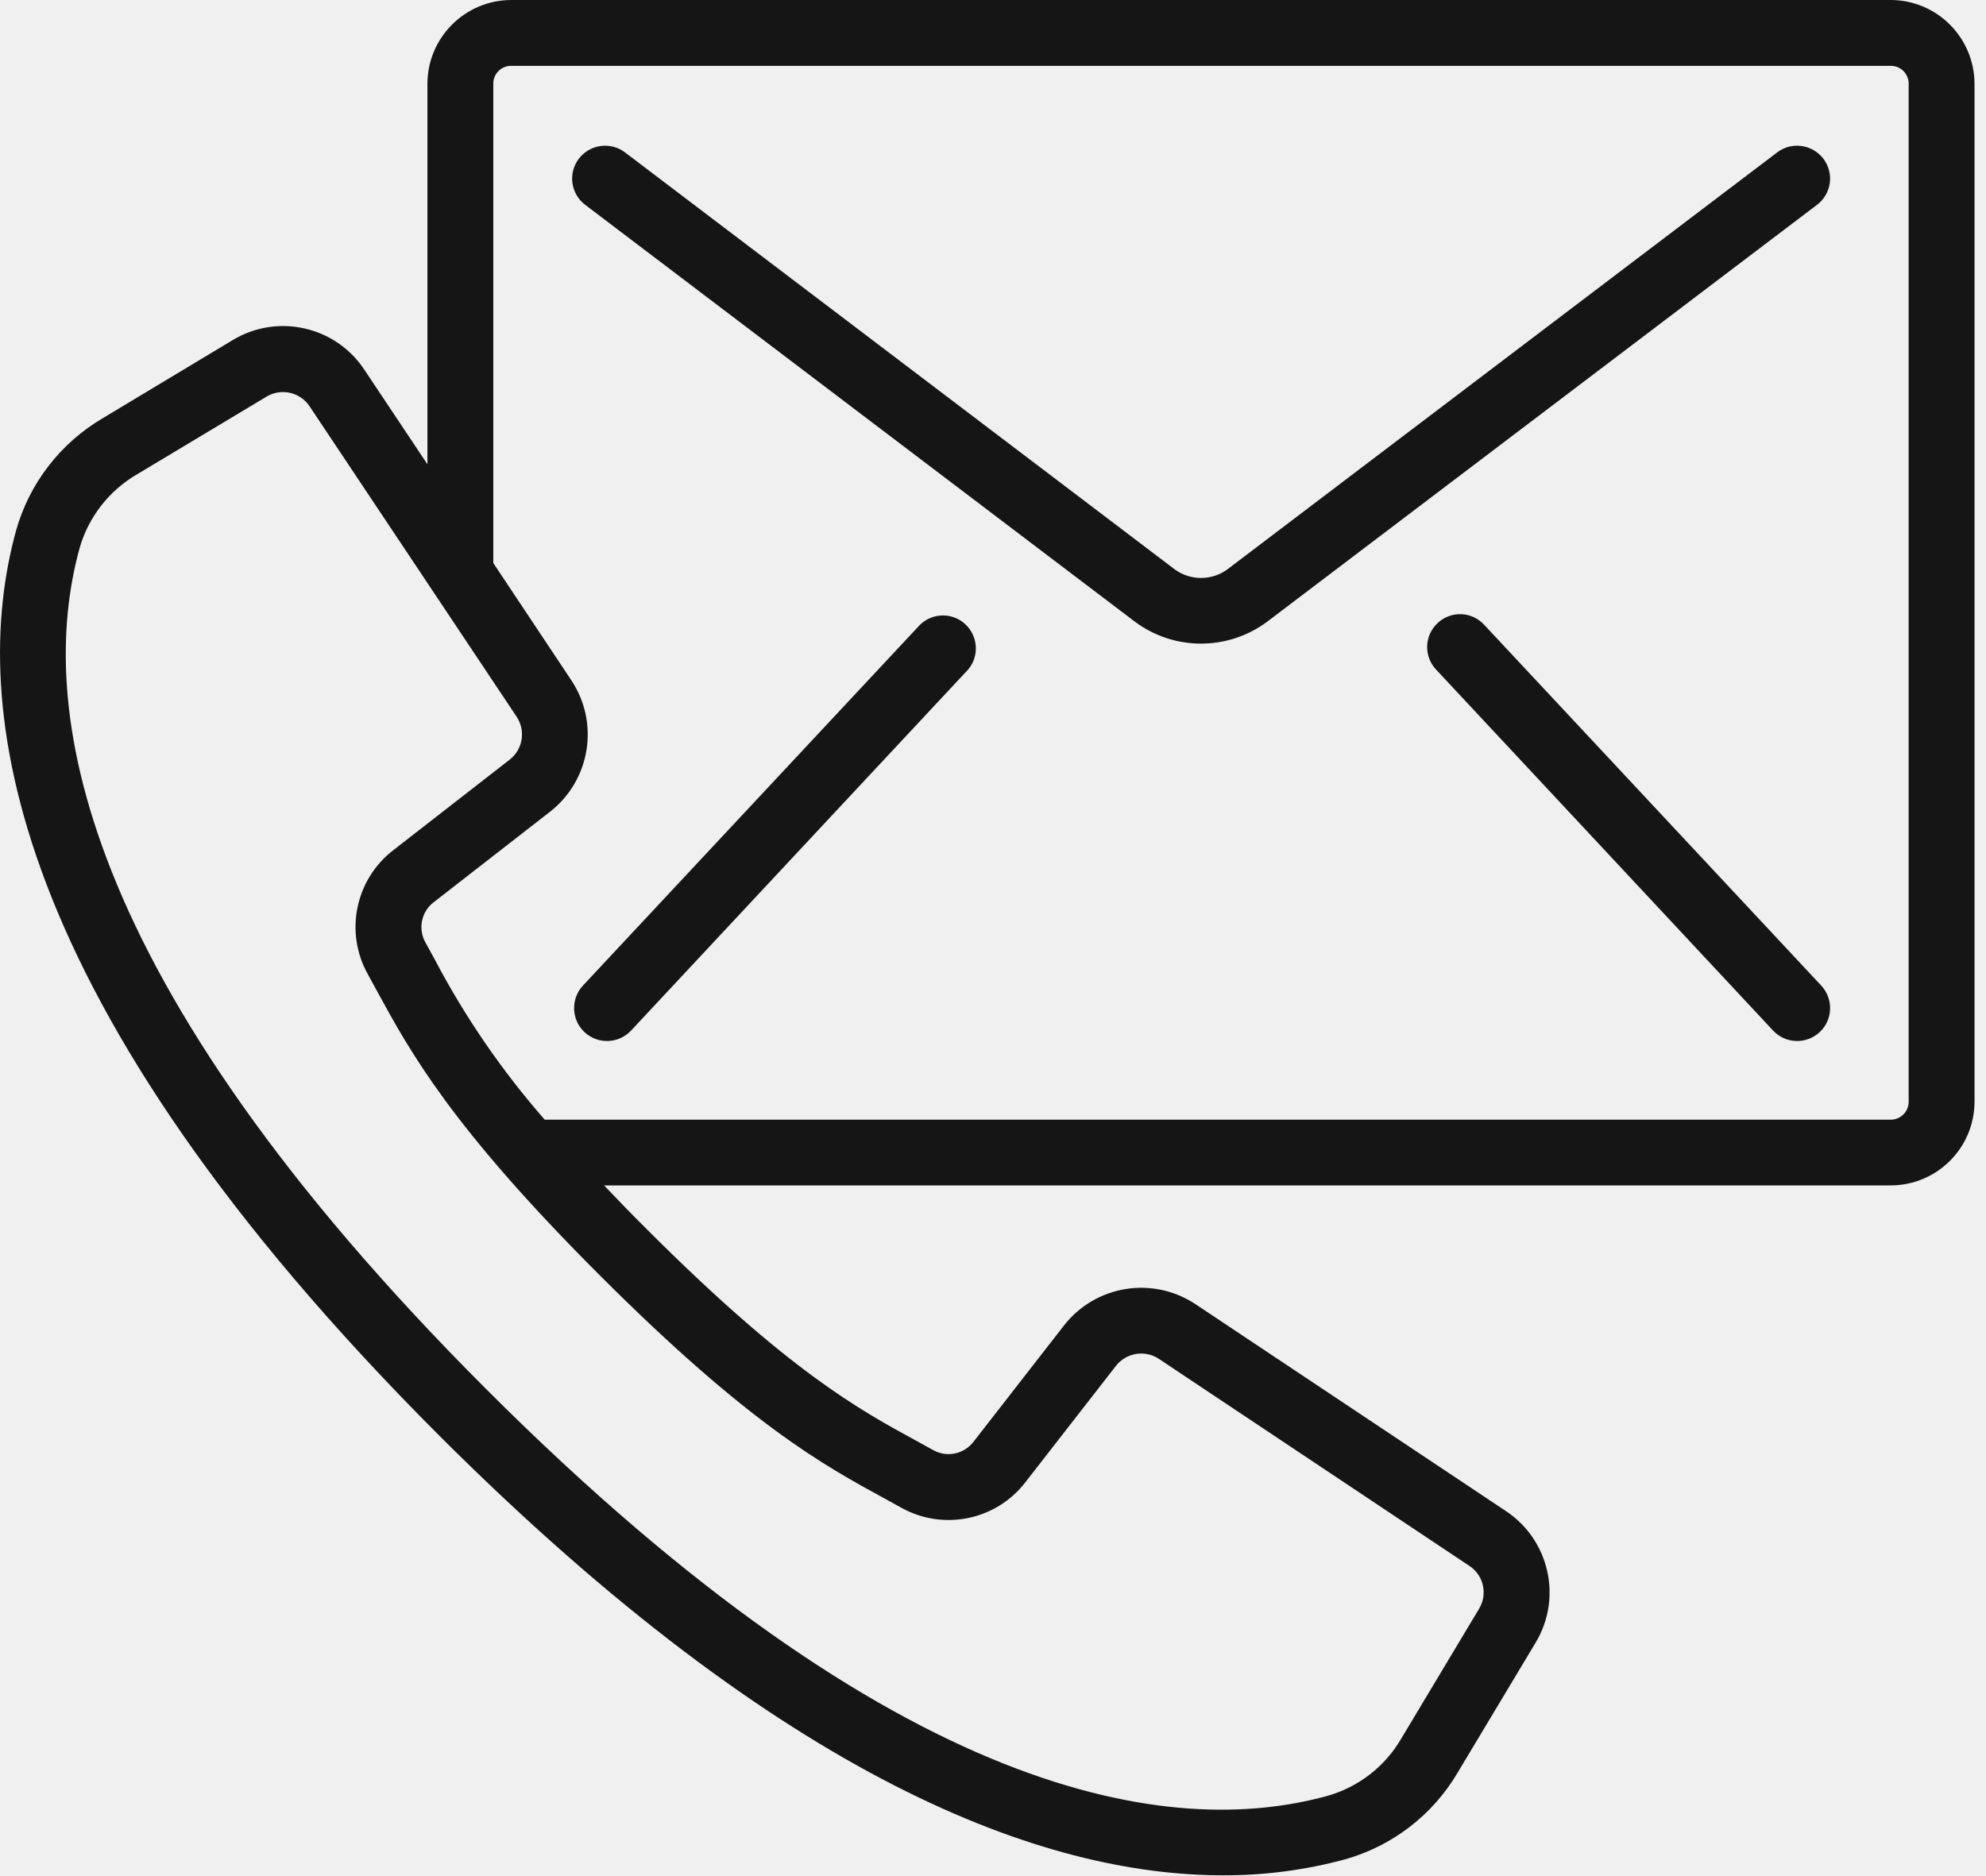
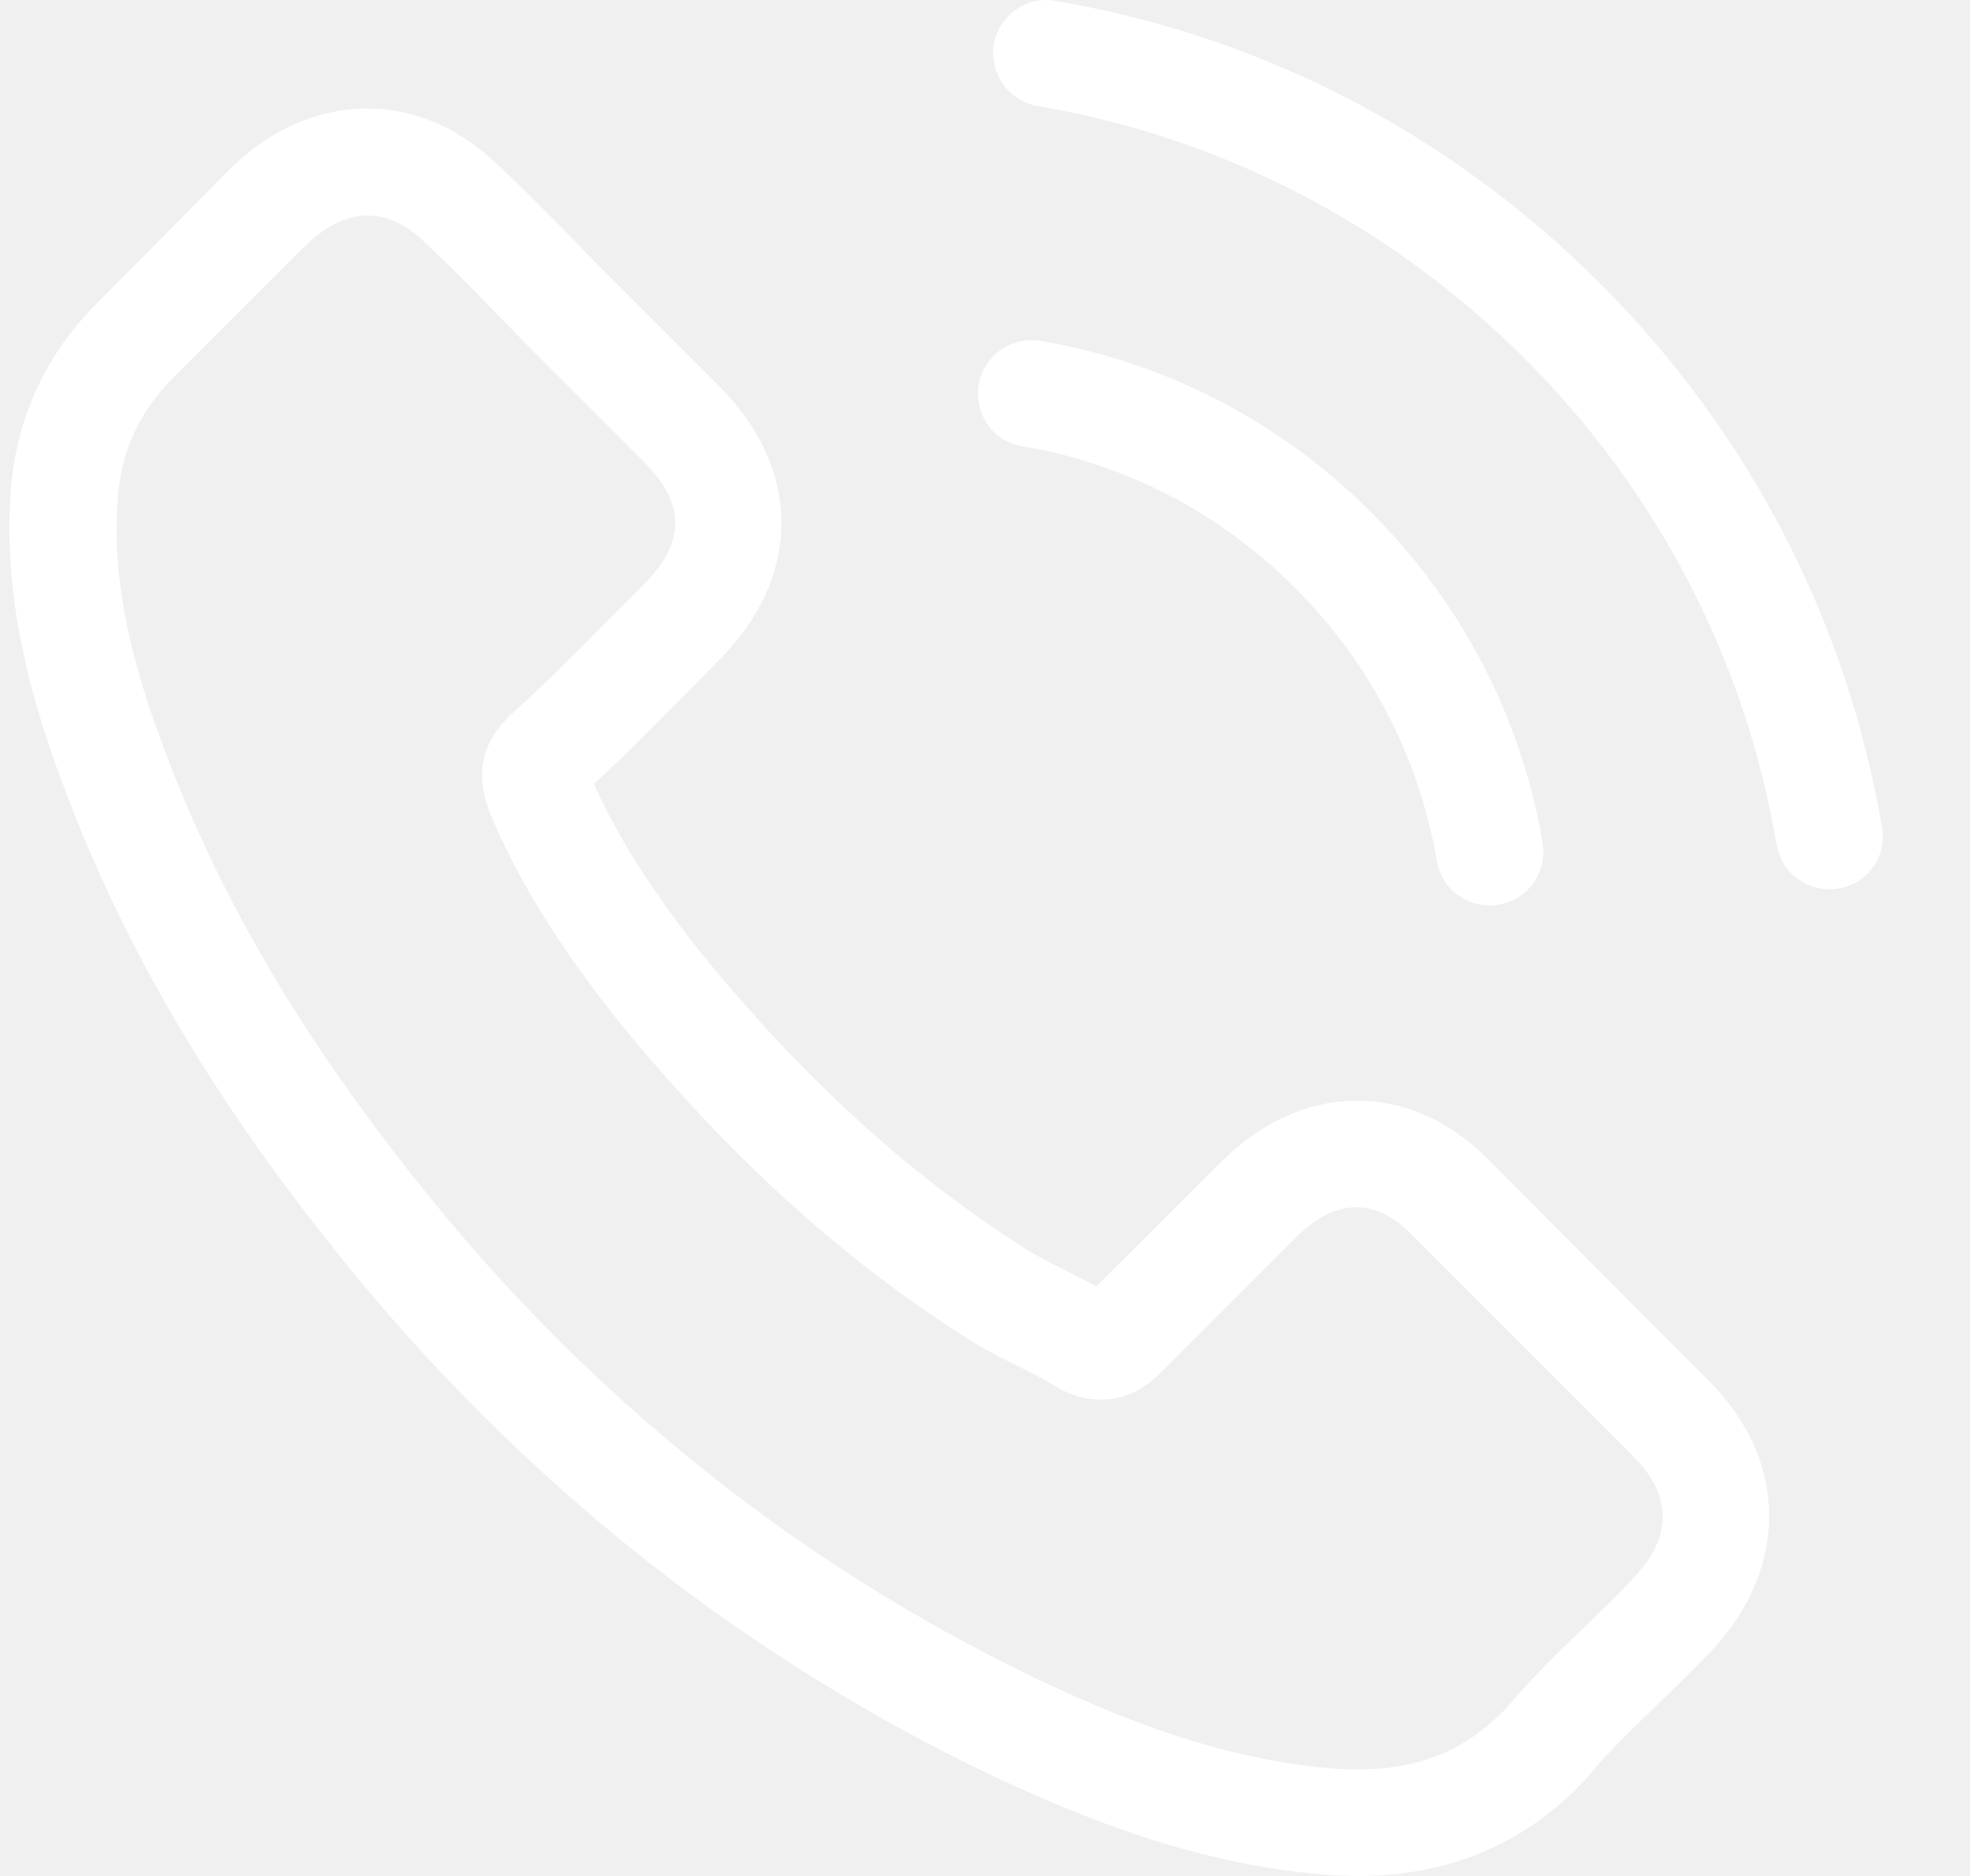
- <svg xmlns="http://www.w3.org/2000/svg" width="18" height="17" viewBox="0 0 18 17" fill="none">
-   <path d="M17.135 0H4.635C4.215 0 3.874 0.341 3.874 0.761V4.209L3.302 3.351C3.041 2.957 2.514 2.838 2.109 3.083L0.933 3.79C0.548 4.016 0.265 4.382 0.145 4.812C-0.284 6.374 0.034 9.066 3.984 13.017C7.126 16.155 9.468 17 11.082 17C11.456 17.002 11.829 16.953 12.189 16.856C12.619 16.735 12.986 16.453 13.212 16.068L13.918 14.891C14.162 14.486 14.043 13.961 13.65 13.699L10.834 11.822C10.447 11.566 9.93 11.65 9.644 12.015L8.824 13.069C8.738 13.182 8.583 13.215 8.459 13.146L8.303 13.06C7.789 12.78 7.15 12.432 5.86 11.141C5.72 11.002 5.594 10.871 5.475 10.746H17.135C17.554 10.746 17.894 10.408 17.896 9.989V0.761C17.895 0.341 17.555 0 17.135 0ZM8.017 13.584L8.169 13.668C8.55 13.88 9.029 13.782 9.295 13.435L10.115 12.381C10.208 12.263 10.377 12.235 10.503 12.318L13.319 14.196C13.447 14.281 13.485 14.451 13.406 14.583L12.7 15.761C12.553 16.014 12.313 16.2 12.031 16.28C10.621 16.668 8.153 16.34 4.407 12.593C0.661 8.847 0.334 6.379 0.721 4.97C0.801 4.689 0.987 4.449 1.24 4.301L2.417 3.595C2.549 3.516 2.72 3.555 2.805 3.682L4.683 6.498C4.766 6.624 4.739 6.793 4.62 6.886L3.566 7.706C3.22 7.972 3.121 8.451 3.334 8.832L3.417 8.984C3.715 9.531 4.086 10.212 5.438 11.563C6.79 12.915 7.47 13.286 8.017 13.584ZM17.299 9.989C17.298 10.079 17.225 10.151 17.135 10.15H4.937C4.549 9.707 4.215 9.22 3.941 8.699L3.855 8.542C3.787 8.419 3.819 8.263 3.932 8.178L4.986 7.358C5.351 7.072 5.435 6.554 5.179 6.168L4.471 5.104V0.761C4.47 0.717 4.487 0.675 4.518 0.644C4.549 0.613 4.591 0.596 4.635 0.597H17.135C17.179 0.596 17.221 0.613 17.252 0.644C17.282 0.675 17.3 0.717 17.299 0.761V9.989H17.299Z" fill="#161515" />
-   <path d="M16.108 1.381L11.122 5.163C10.981 5.265 10.79 5.265 10.649 5.163L5.664 1.381C5.533 1.282 5.346 1.308 5.246 1.439C5.147 1.57 5.172 1.757 5.304 1.857L10.289 5.638C10.643 5.9 11.127 5.9 11.482 5.638L16.468 1.857C16.532 1.809 16.573 1.738 16.584 1.66C16.595 1.581 16.574 1.502 16.526 1.439C16.426 1.308 16.239 1.282 16.108 1.381Z" fill="#161515" />
-   <path d="M8.34 5.662L5.283 8.935C5.171 9.056 5.178 9.245 5.298 9.357C5.419 9.469 5.607 9.463 5.72 9.342L8.776 6.068C8.877 5.946 8.865 5.767 8.749 5.659C8.633 5.551 8.454 5.553 8.34 5.662Z" fill="#161515" />
-   <path d="M13.451 5.663C13.339 5.542 13.15 5.535 13.03 5.648C12.909 5.76 12.903 5.949 13.015 6.069L16.07 9.342C16.183 9.463 16.371 9.469 16.492 9.357C16.613 9.245 16.619 9.056 16.507 8.935L13.451 5.663Z" fill="#161515" />
+ <svg xmlns="http://www.w3.org/2000/svg" width="21" height="20" viewBox="0 0 21 20" fill="none">
+   <path d="M15.892 12.389C15.482 11.963 14.988 11.735 14.465 11.735C13.946 11.735 13.447 11.959 13.021 12.385L11.687 13.715C11.578 13.656 11.468 13.601 11.362 13.546C11.21 13.47 11.067 13.398 10.944 13.322C9.695 12.529 8.559 11.495 7.47 10.156C6.943 9.489 6.588 8.928 6.331 8.358C6.677 8.042 6.998 7.712 7.31 7.396C7.428 7.278 7.546 7.155 7.665 7.037C8.551 6.151 8.551 5.002 7.665 4.116L6.512 2.964C6.381 2.833 6.246 2.698 6.12 2.563C5.866 2.301 5.6 2.031 5.326 1.777C4.917 1.372 4.427 1.157 3.912 1.157C3.397 1.157 2.899 1.372 2.477 1.777C2.473 1.782 2.473 1.782 2.468 1.786L1.033 3.234C0.493 3.774 0.185 4.433 0.117 5.197C0.016 6.429 0.379 7.577 0.658 8.329C1.341 10.173 2.363 11.883 3.887 13.715C5.736 15.922 7.96 17.666 10.501 18.894C11.472 19.354 12.768 19.899 14.216 19.992C14.304 19.996 14.397 20 14.482 20C15.457 20 16.276 19.65 16.917 18.953C16.922 18.945 16.93 18.941 16.934 18.932C17.154 18.666 17.407 18.425 17.673 18.168C17.854 17.995 18.04 17.814 18.222 17.623C18.639 17.189 18.859 16.682 18.859 16.163C18.859 15.64 18.635 15.137 18.209 14.715L15.892 12.389ZM17.403 16.834C17.398 16.834 17.398 16.838 17.403 16.834C17.238 17.012 17.069 17.172 16.888 17.349C16.613 17.611 16.335 17.885 16.073 18.193C15.647 18.649 15.144 18.864 14.486 18.864C14.423 18.864 14.355 18.864 14.292 18.86C13.038 18.78 11.873 18.291 10.999 17.873C8.61 16.716 6.512 15.074 4.769 12.993C3.329 11.258 2.367 9.654 1.73 7.932C1.337 6.881 1.194 6.062 1.257 5.289C1.299 4.796 1.489 4.386 1.839 4.036L3.279 2.596C3.486 2.402 3.705 2.297 3.92 2.297C4.186 2.297 4.402 2.457 4.537 2.592C4.541 2.596 4.545 2.601 4.549 2.605C4.807 2.845 5.052 3.094 5.309 3.36C5.44 3.495 5.575 3.631 5.71 3.77L6.863 4.922C7.31 5.37 7.31 5.783 6.863 6.231C6.74 6.353 6.622 6.476 6.5 6.594C6.145 6.957 5.807 7.294 5.44 7.624C5.432 7.632 5.423 7.636 5.419 7.645C5.056 8.008 5.123 8.362 5.199 8.603C5.204 8.616 5.208 8.628 5.212 8.641C5.512 9.367 5.934 10.051 6.576 10.866L6.58 10.87C7.745 12.305 8.973 13.424 10.328 14.28C10.501 14.39 10.678 14.479 10.847 14.563C10.999 14.639 11.143 14.711 11.265 14.787C11.282 14.795 11.299 14.808 11.316 14.816C11.459 14.888 11.594 14.922 11.734 14.922C12.084 14.922 12.304 14.703 12.375 14.631L13.819 13.187C13.963 13.044 14.19 12.871 14.456 12.871C14.718 12.871 14.933 13.035 15.064 13.179C15.068 13.183 15.068 13.183 15.073 13.187L17.398 15.513C17.833 15.944 17.833 16.387 17.403 16.834Z" fill="white" />
+   <path d="M10.894 4.757C11.999 4.942 13.004 5.466 13.806 6.268C14.608 7.07 15.127 8.074 15.317 9.18C15.364 9.459 15.604 9.653 15.879 9.653C15.912 9.653 15.942 9.649 15.976 9.645C16.288 9.594 16.495 9.299 16.444 8.986C16.216 7.648 15.583 6.428 14.617 5.462C13.65 4.495 12.43 3.862 11.092 3.634C10.78 3.583 10.488 3.79 10.434 4.098C10.379 4.406 10.581 4.706 10.894 4.757Z" fill="white" />
+   <path d="M20.062 8.822C19.687 6.619 18.648 4.614 17.053 3.018C15.457 1.423 13.452 0.384 11.249 0.009C10.941 -0.046 10.649 0.165 10.594 0.473C10.544 0.785 10.751 1.077 11.063 1.131C13.03 1.465 14.824 2.398 16.251 3.82C17.677 5.247 18.606 7.041 18.939 9.008C18.986 9.287 19.227 9.481 19.501 9.481C19.535 9.481 19.564 9.477 19.598 9.472C19.906 9.426 20.117 9.13 20.062 8.822Z" fill="white" />
</svg>
